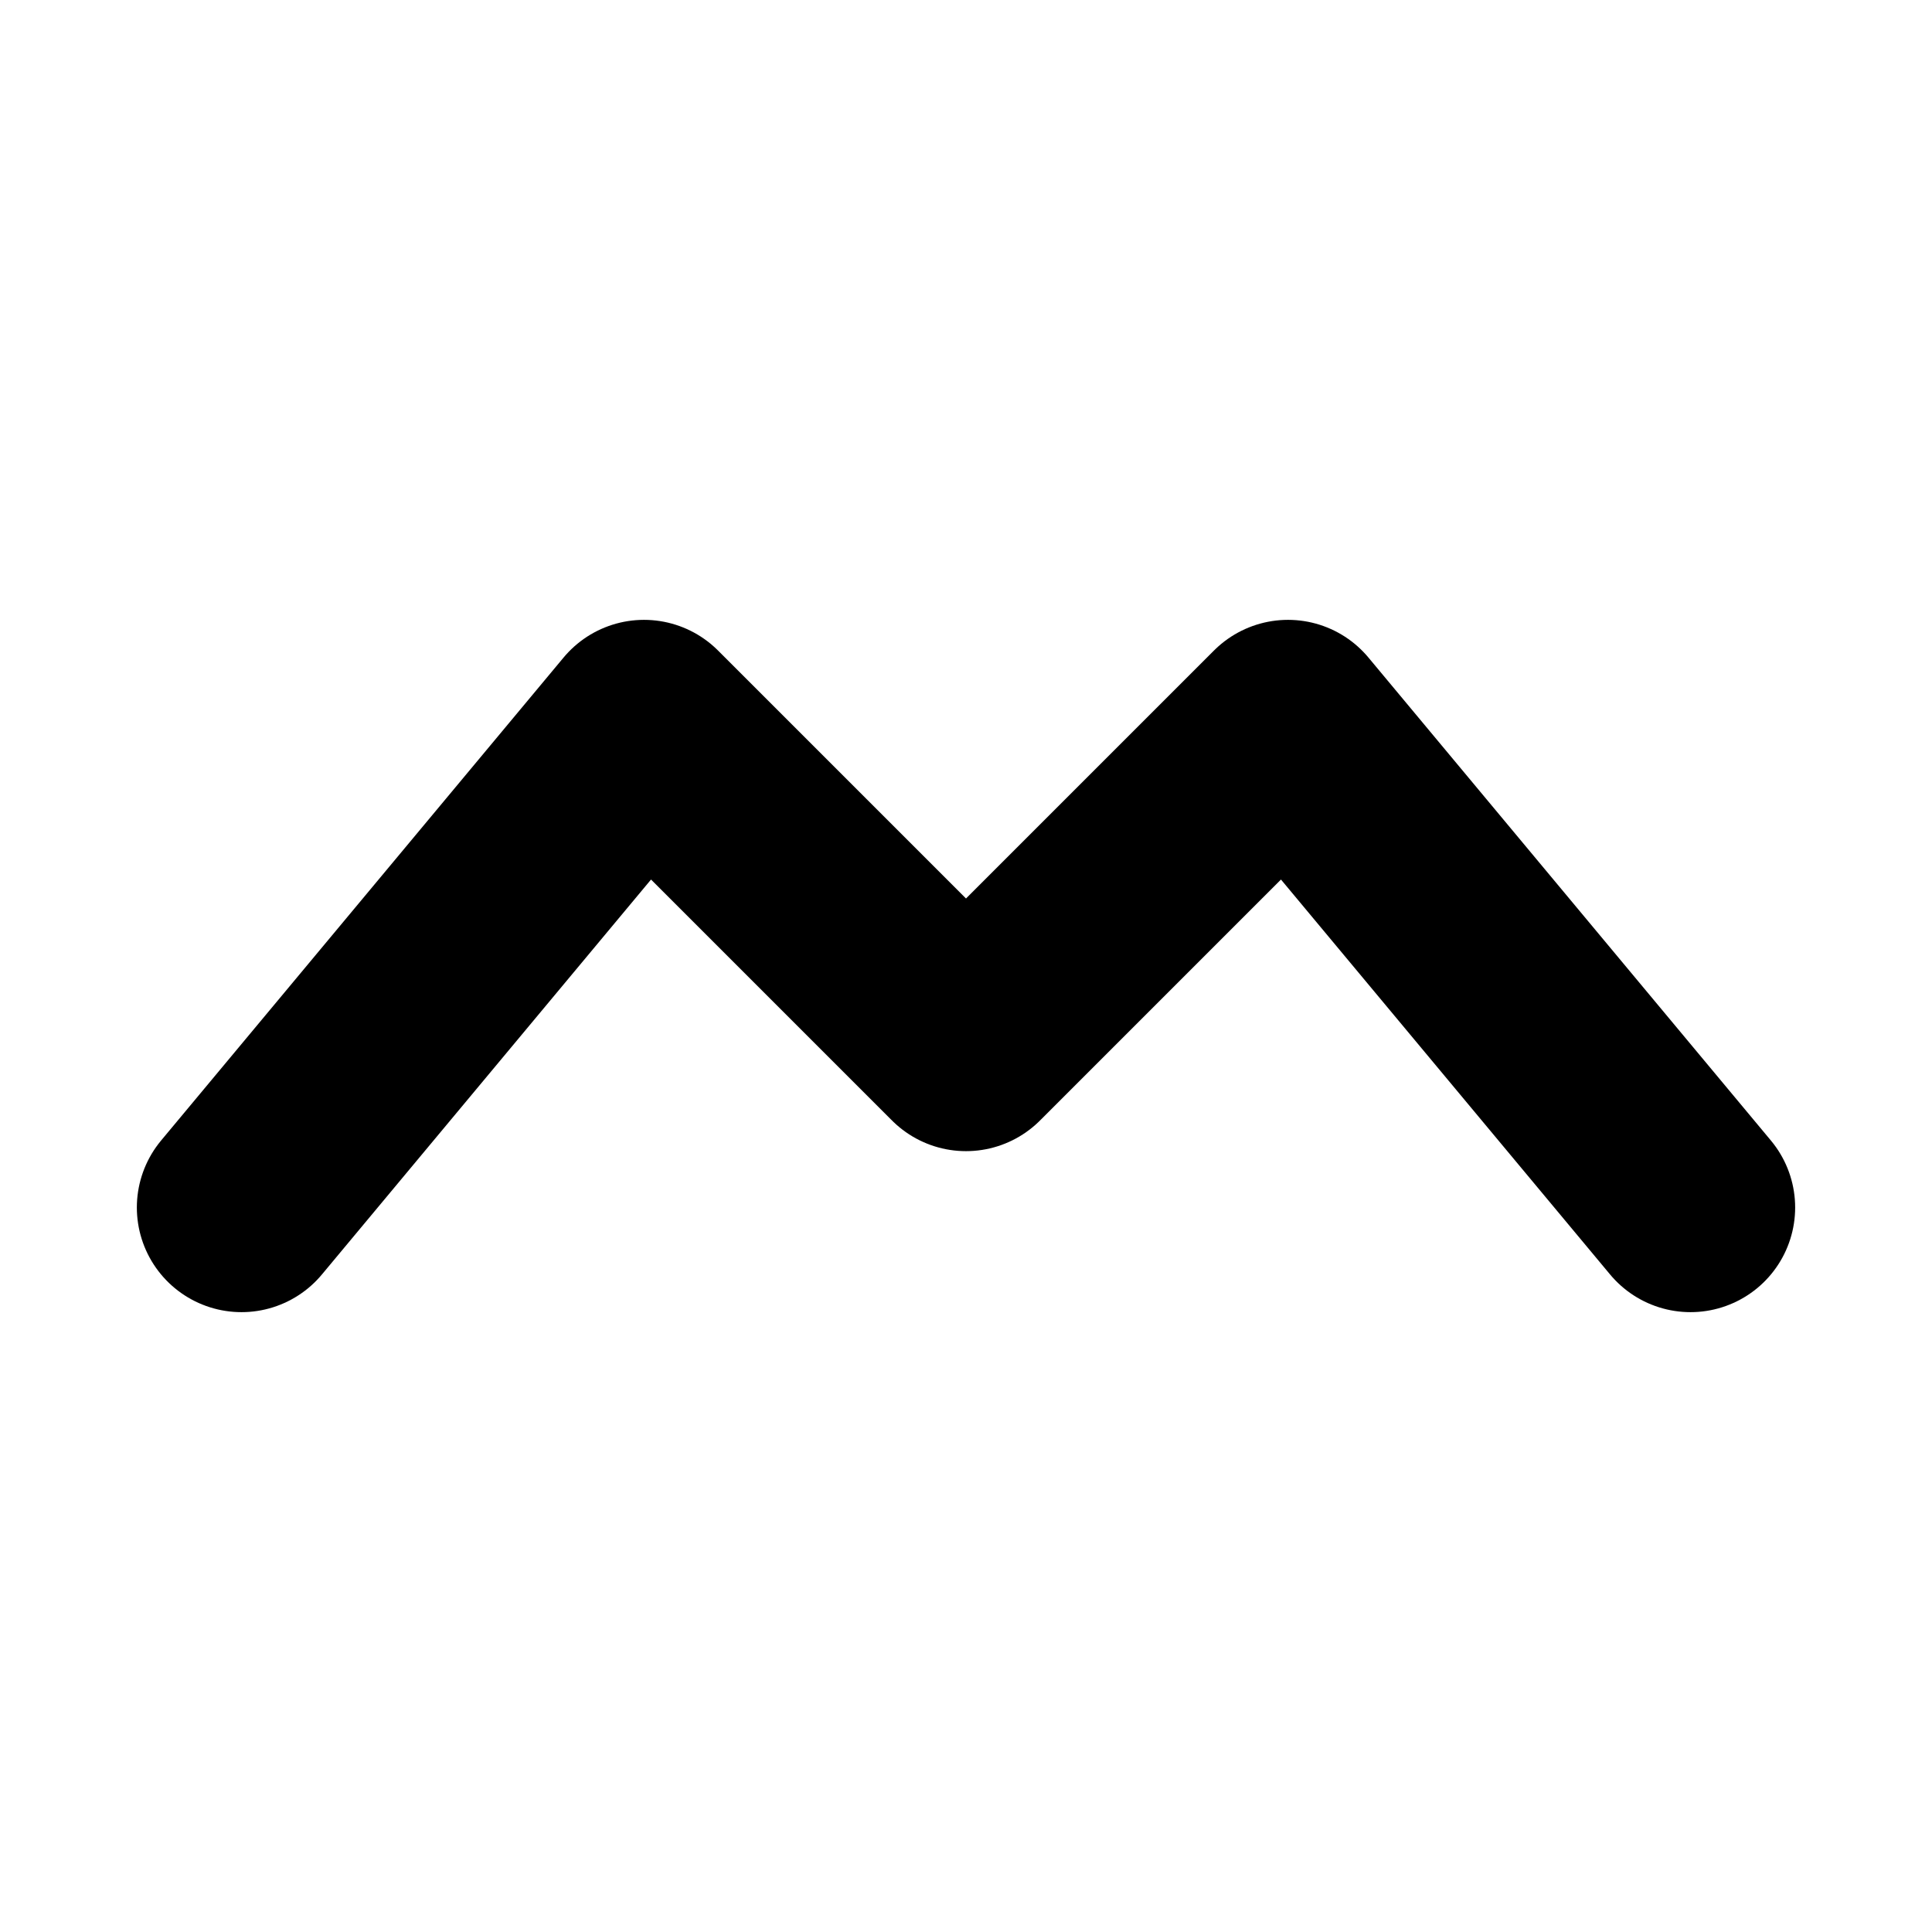
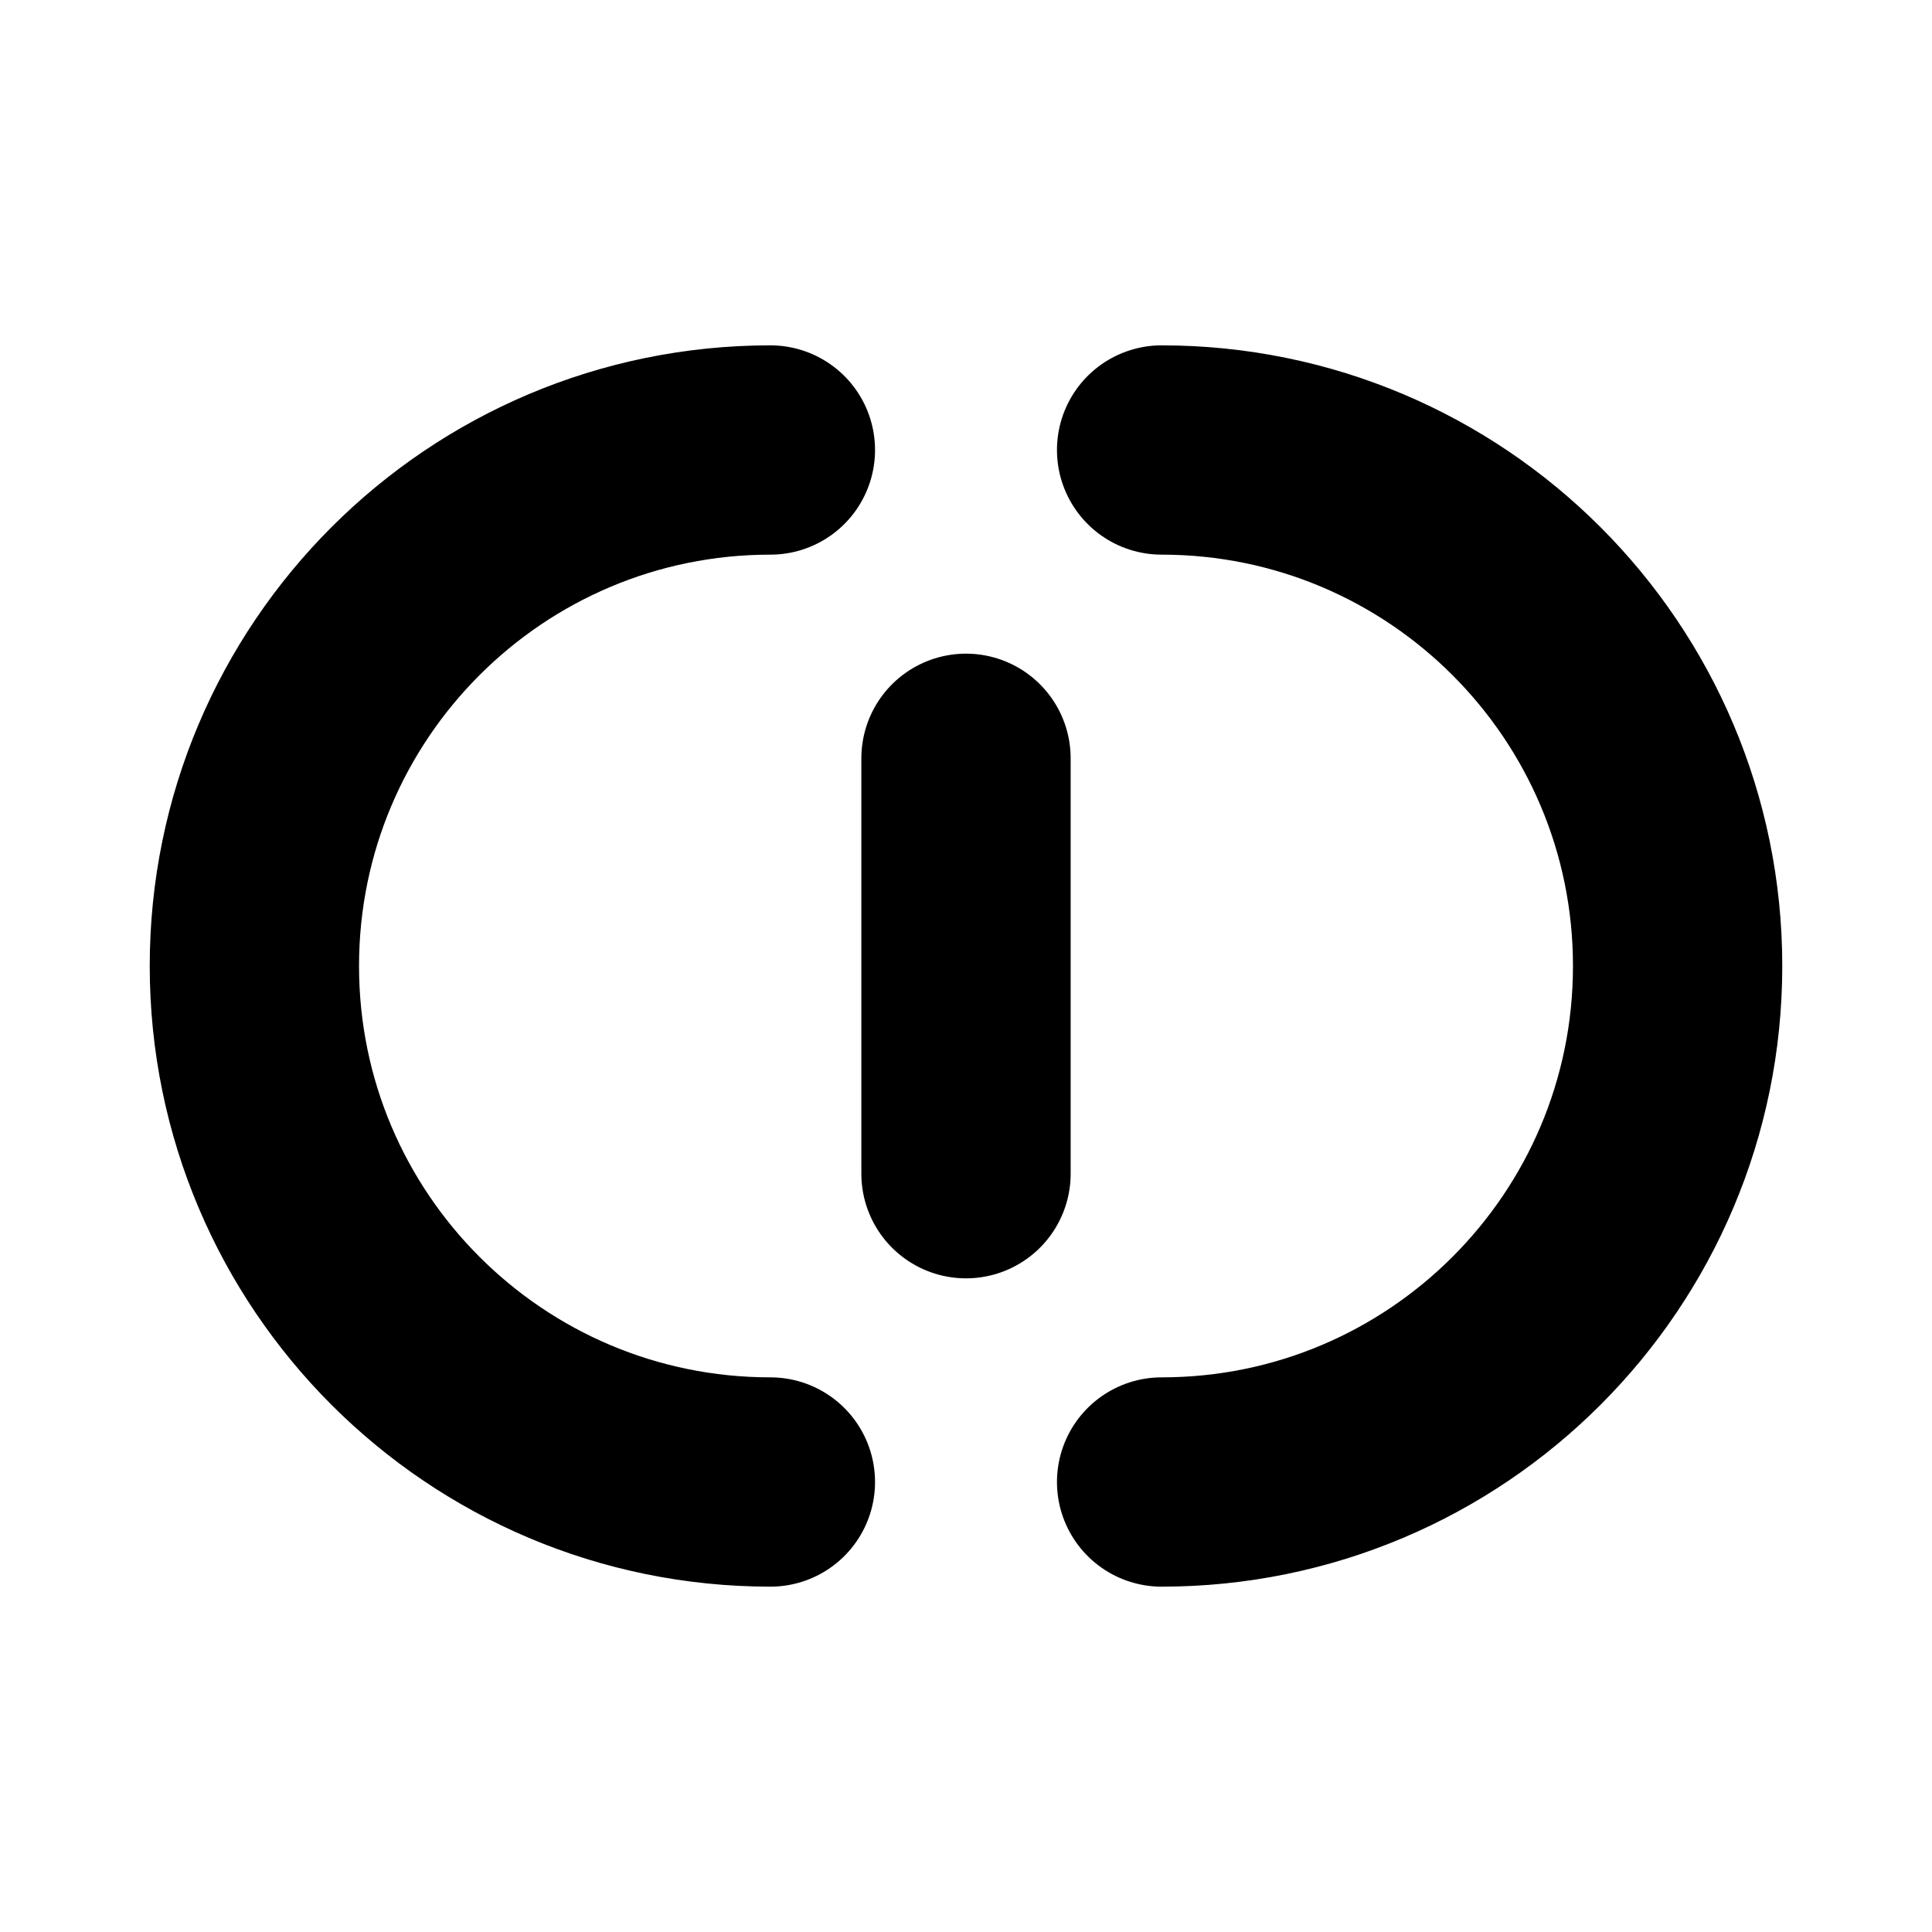
<svg xmlns="http://www.w3.org/2000/svg" viewBox="0 0 24 24" fill="none" stroke="currentColor" stroke-width="2.6" stroke-linecap="round" stroke-linejoin="round" aria-hidden="true">
-   <path d="M3 15 8 9 12 13 16 9 21 15" />
+   <path d="M9.57,18.41c-3.54,0-6.41-2.87-6.41-6.41s2.87-6.41,6.41-6.41" />
+   <path d="M14.43,5.59c3.54,0,6.41,2.87,6.41,6.41s-2.87,6.41-6.41,6.41" />
+   <line x1="12" y1="9.42" x2="12" y2="14.58" />
</svg>
